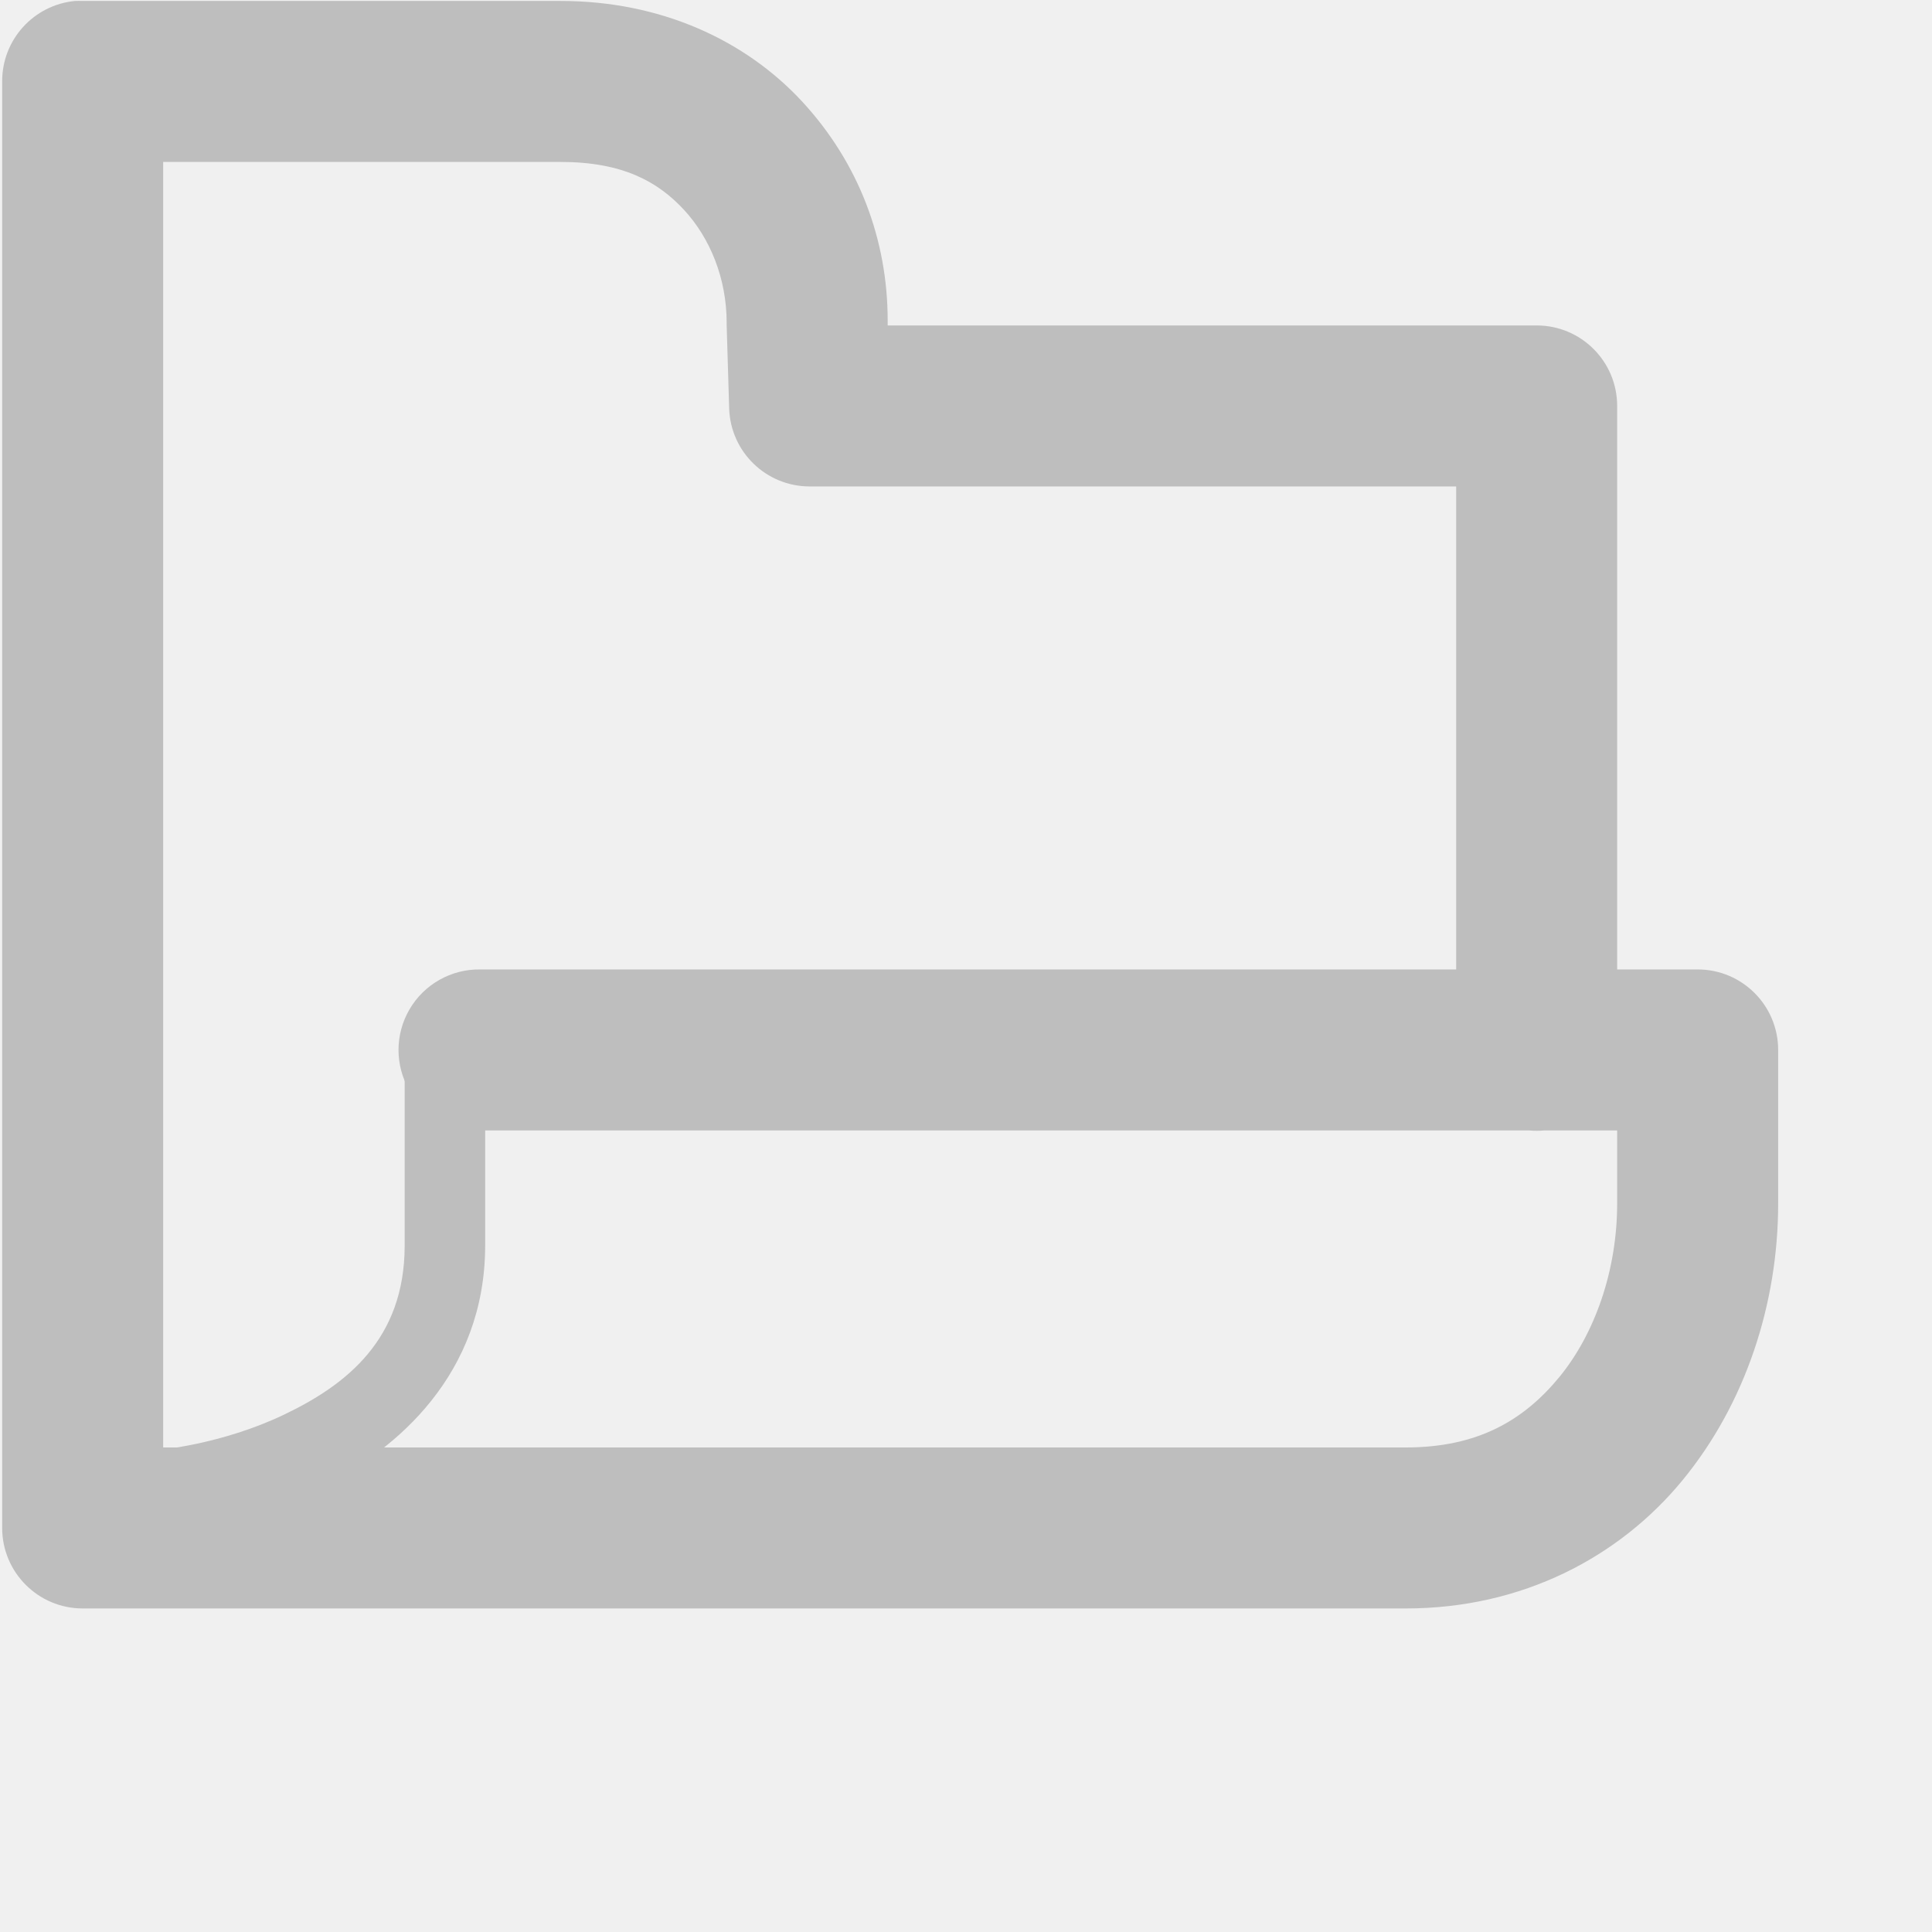
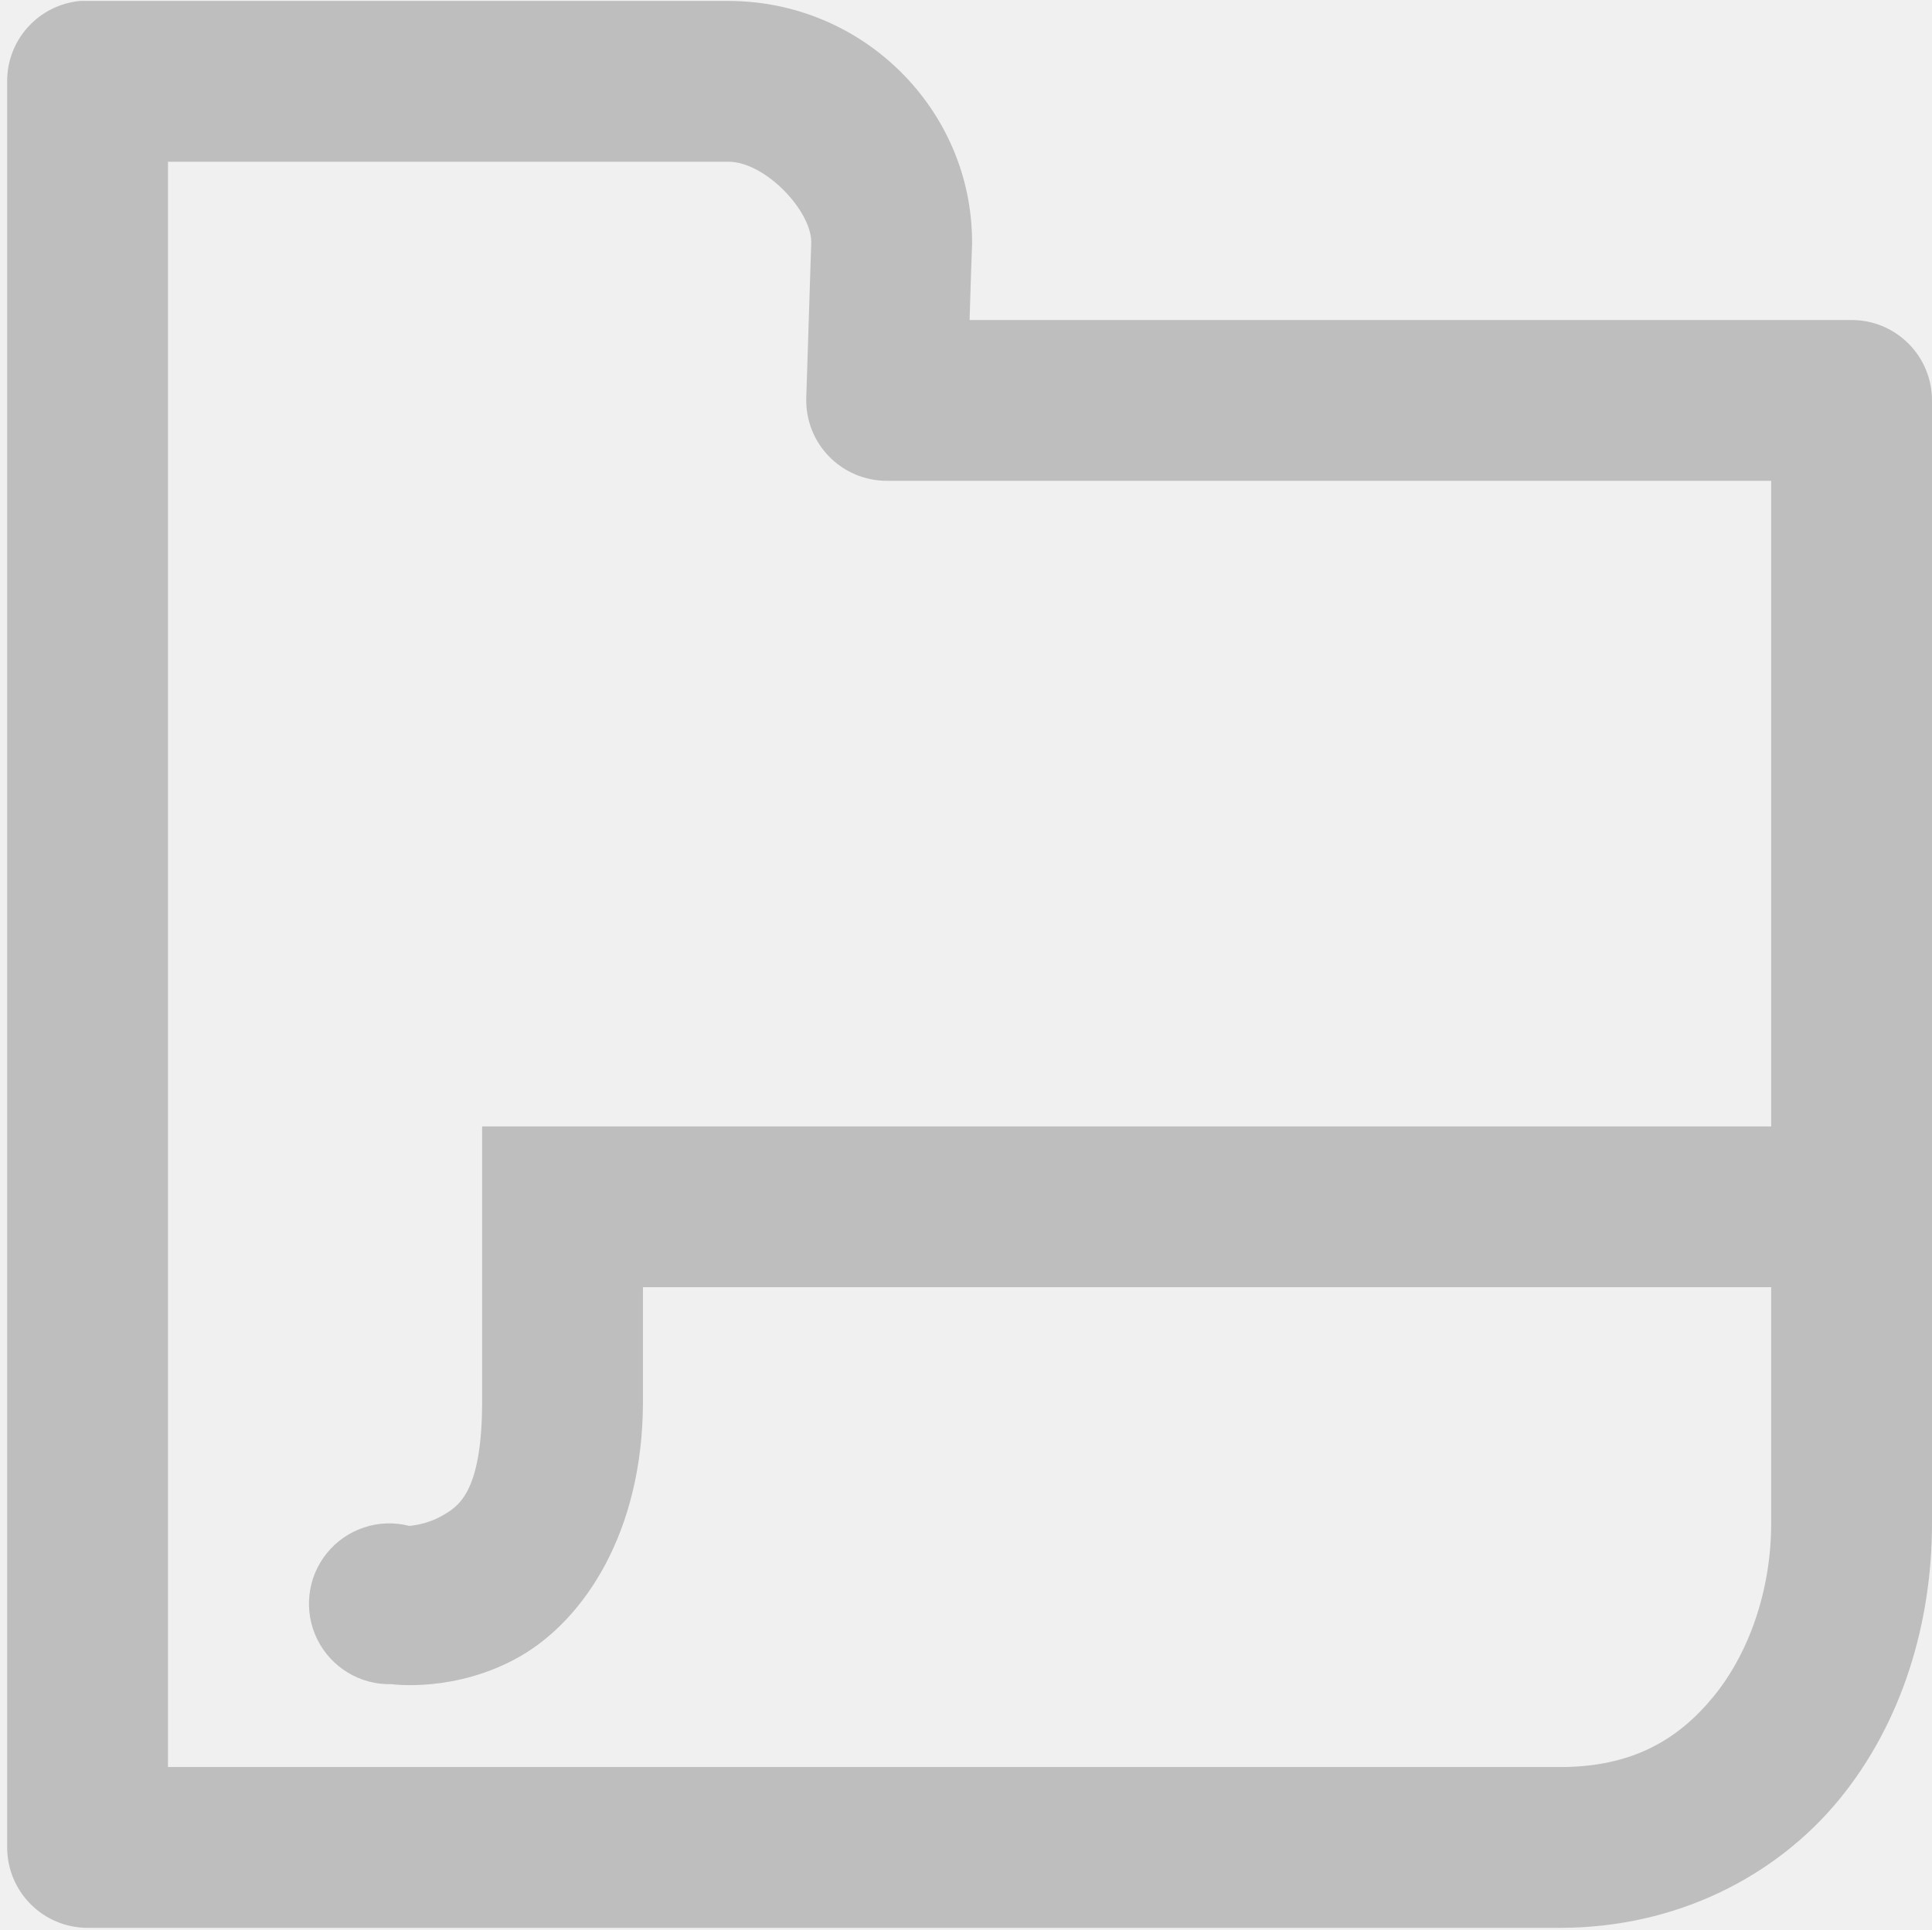
- <svg xmlns="http://www.w3.org/2000/svg" version="1.0" width="24" height="24" id="svg7384">
+ <svg xmlns="http://www.w3.org/2000/svg" version="1.0" width="24.027" height="24" id="svg7384">
  <defs id="defs7386" />
  <g transform="translate(-1411.973,-229.9882)" id="layer3">
    <rect width="24" height="24" x="-1435.973" y="229.988" transform="scale(-1,1)" id="rect5679" style="opacity:0;fill:#ffffff;fill-opacity:1;stroke:none;display:inline" />
-     <path d="M 1417,243 L 1417,245.469 C 1416.996,246.625 1416.28,247.19 1415.5,247.562 C 1414.72,247.935 1413.938,248 1413.938,248 L 1414.031,249 C 1414.031,249 1414.966,248.933 1415.938,248.469 C 1416.909,248.005 1417.995,247.051 1418,245.469 L 1418,243.031 L 1417,243 z" id="path5683" style="fill:#bebebe;fill-opacity:1;stroke:none;stroke-width:1px;stroke-linecap:butt;stroke-linejoin:miter;stroke-opacity:1" />
-     <path d="M 1412.906,230 C 1412.391,230.049 1411.998,230.482 1412,231 L 1412,248.969 C 1412,249.521 1412.448,249.969 1413,249.969 L 1429.438,249.969 C 1430.885,249.969 1432.092,249.329 1432.875,248.375 C 1433.658,247.421 1434.062,246.181 1434.062,244.938 L 1434.062,243.031 C 1434.062,242.479 1433.615,242.031 1433.062,242.031 L 1432.062,242.031 L 1432.062,235.031 C 1432.062,234.479 1431.615,234.031 1431.062,234.031 L 1423,234.031 L 1423,233.969 C 1423,232.966 1422.641,232.011 1421.938,231.25 C 1421.234,230.489 1420.184,230 1418.938,230 L 1413,230 C 1412.969,229.999 1412.937,229.999 1412.906,230 z M 1414,232 L 1418.938,232 C 1419.707,232 1420.145,232.244 1420.469,232.594 C 1420.793,232.944 1421,233.446 1421,234 C 1421,234.01 1421,234.021 1421,234.031 L 1421.031,235.062 C 1421.048,235.603 1421.491,236.031 1422.031,236.031 L 1430.062,236.031 L 1430.062,242.031 L 1417.938,242.031 C 1417.577,242.026 1417.241,242.216 1417.06,242.527 C 1416.878,242.839 1416.878,243.224 1417.06,243.535 C 1417.241,243.847 1417.577,244.036 1417.938,244.031 L 1430.875,244.031 L 1430.969,244.031 C 1431.031,244.037 1431.094,244.037 1431.156,244.031 L 1431.25,244.031 L 1432.062,244.031 L 1432.062,244.938 C 1432.062,245.771 1431.784,246.557 1431.344,247.094 C 1430.903,247.63 1430.332,247.969 1429.438,247.969 L 1414,247.969 L 1414,232 z" id="path6234-4-9" style="fill:#bebebe;fill-opacity:1;stroke:none;stroke-width:2;stroke-linecap:round;stroke-linejoin:round;stroke-miterlimit:4;stroke-dasharray:none;stroke-opacity:1" />
+     <path d="M 1417.969,244 L 1417.969,245 L 1417.969,247.438 C 1417.965,248.564 1417.67,248.729 1417.469,248.844 C 1417.267,248.959 1417.062,248.969 1417.062,248.969 C 1416.684,248.872 1416.284,249.005 1416.038,249.308 C 1415.792,249.612 1415.746,250.031 1415.919,250.381 C 1416.092,250.731 1416.453,250.949 1416.844,250.938 C 1416.844,250.938 1417.639,251.05 1418.438,250.594 C 1419.236,250.138 1419.964,249.05 1419.969,247.438 L 1419.969,246 L 1434.531,246 C 1434.892,246.005 1435.227,245.816 1435.409,245.504 C 1435.591,245.193 1435.591,244.807 1435.409,244.496 C 1435.227,244.184 1434.892,243.995 1434.531,244 L 1418.969,244 L 1417.969,244 z" id="path5683" style="fill:#bebebe;fill-opacity:1;stroke:none;stroke-width:2;stroke-linecap:round;stroke-linejoin:miter;stroke-miterlimit:4;stroke-dasharray:none;stroke-opacity:1" />
+     <path d="M 1412.969,230 C 1412.453,230.049 1412.06,230.482 1412.062,231 L 1412.062,252.969 C 1412.063,253.521 1412.51,253.969 1413.062,253.969 L 1431.375,253.969 C 1432.823,253.969 1434.06,253.329 1434.844,252.375 C 1435.627,251.421 1436,250.181 1436,248.938 L 1436,234.969 C 1436,234.416 1435.552,233.969 1435,233.969 L 1424.031,233.969 C 1424.044,233.502 1424.062,233.031 1424.062,233.031 C 1424.063,233.021 1424.063,233.01 1424.062,233 C 1424.062,231.356 1422.71,230 1421.031,230 L 1413.062,230 C 1413.031,229.999 1413,229.999 1412.969,230 z M 1414.062,232 L 1421.031,232 C 1421.49,232 1422.062,232.609 1422.062,233 C 1422.062,233 1422,234.938 1422,234.938 C 1421.992,235.208 1422.093,235.471 1422.282,235.665 C 1422.47,235.859 1422.729,235.969 1423,235.969 L 1434,235.969 L 1434,248.938 C 1434,249.771 1433.722,250.557 1433.281,251.094 C 1432.841,251.63 1432.27,251.969 1431.375,251.969 L 1414.062,251.969 L 1414.062,232 z" id="path8794-8" style="fill:#bebebe;fill-opacity:1;stroke:none;stroke-width:2;stroke-linecap:round;stroke-linejoin:round;stroke-miterlimit:4;stroke-dasharray:none;stroke-opacity:1" />
  </g>
  <g transform="translate(-1411.973,-229.9882)" id="layer5" />
  <g transform="translate(-1411.973,-229.9882)" id="layer7" />
  <g transform="translate(-1411.973,-229.9882)" id="layer2" />
  <g transform="translate(-1411.973,-229.9882)" id="layer8" />
  <g transform="translate(-1411.973,-1182.35)" id="layer1" />
+   <g transform="translate(-1411.973,-229.9882)" id="layer11" />
  <g transform="translate(-1411.973,-229.9882)" id="layer4" />
+   <g transform="translate(-1411.973,-229.9882)" id="layer12" />
  <g transform="translate(-1411.973,-229.9882)" id="layer9" />
+   <g transform="translate(-1411.973,-229.9882)" id="layer10" />
  <g transform="translate(-1411.973,-229.9882)" id="layer6" />
</svg>
